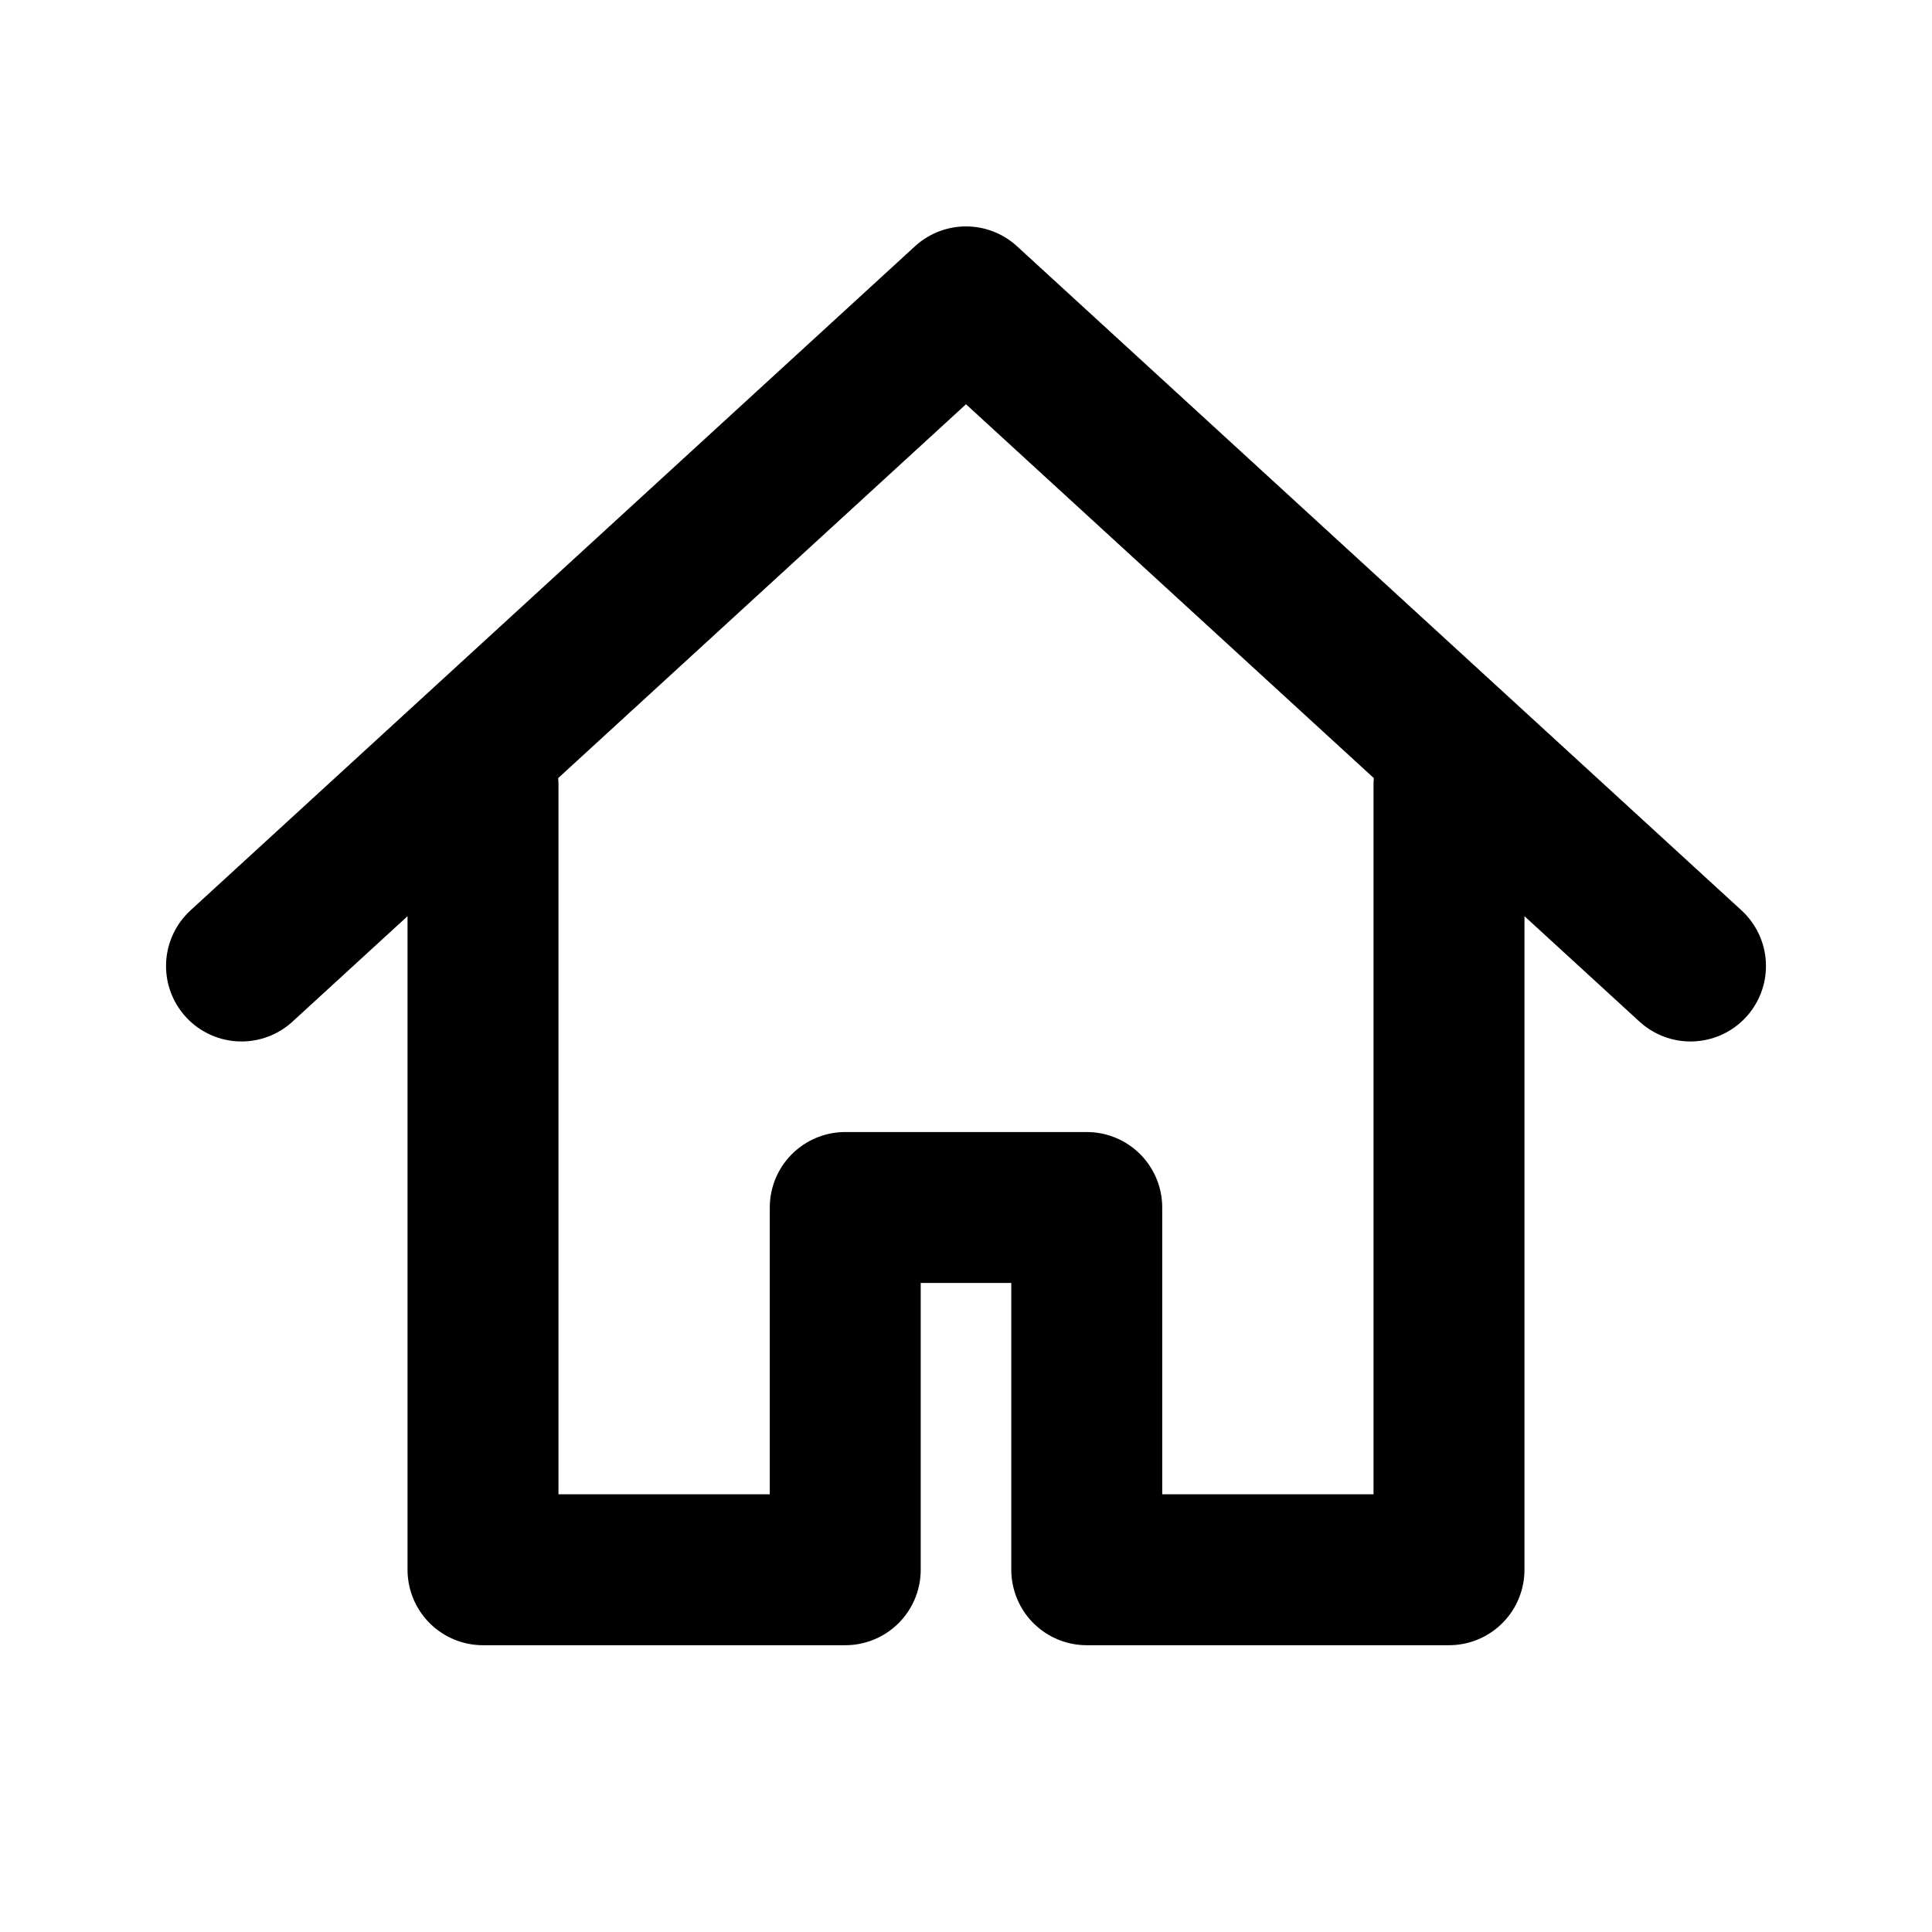
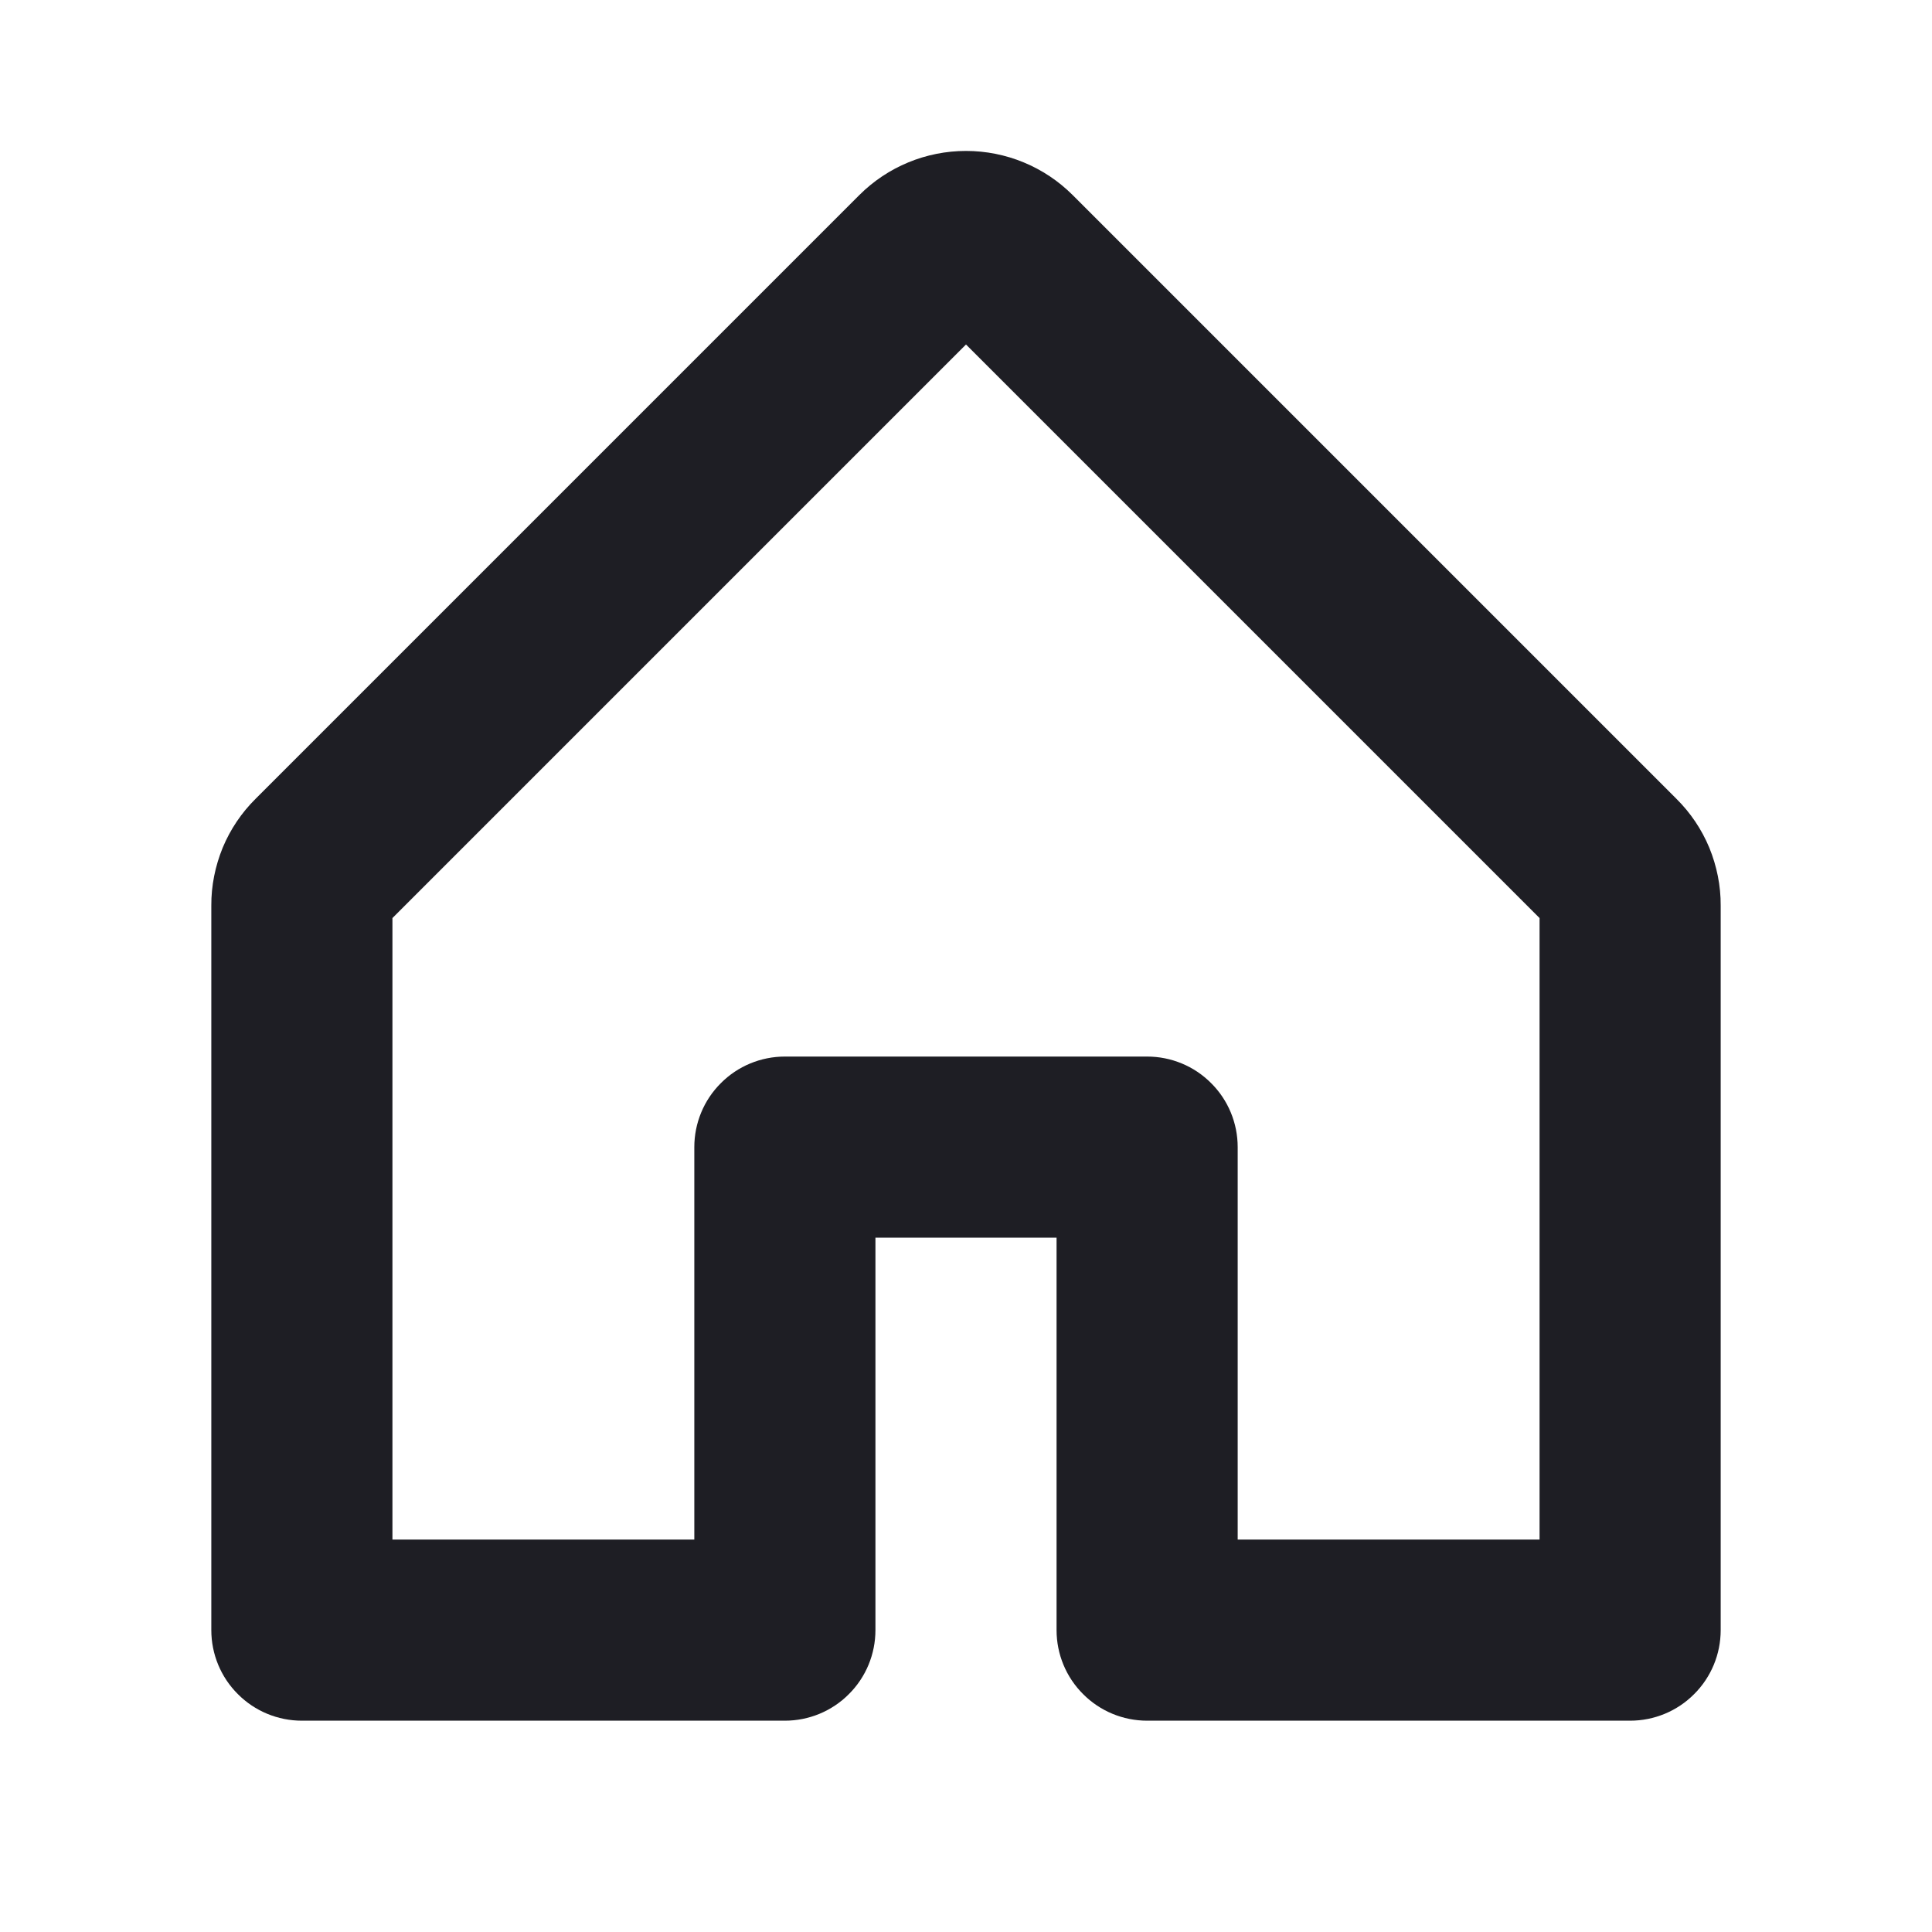
<svg xmlns="http://www.w3.org/2000/svg" width="16" height="16" viewBox="0 0 16 16" fill="none">
-   <path d="M2 8L8 2.5L14 8M4 6.5V13H7V10H9V13H12V6.5" stroke="currentColor" stroke-width="1.25" stroke-linecap="round" stroke-linejoin="round" />
+   <mask id="mask0_26_26695" style="mask-type:alpha" maskUnits="userSpaceOnUse" x="0" y="0" width="16" height="16">
+     <path d="M13.884 6.616L8.884 1.616C8.649 1.381 8.331 1.25 8 1.25C7.669 1.25 7.351 1.381 7.116 1.616L2.116 6.616C2 6.731 1.907 6.869 1.844 7.021C1.782 7.173 1.749 7.336 1.75 7.5V13.5C1.75 13.699 1.829 13.89 1.97 14.03C2.11 14.171 2.301 14.25 2.5 14.25H6.5C6.699 14.25 6.89 14.171 7.03 14.03C7.171 13.89 7.25 13.699 7.25 13.5V10.25H8.75V13.5C8.75 13.699 8.829 13.89 8.97 14.03C9.11 14.171 9.301 14.25 9.5 14.25H13.5C13.699 14.25 13.89 14.171 14.03 14.03C14.171 13.89 14.25 13.699 14.25 13.5V7.5C14.251 7.336 14.218 7.173 14.156 7.021C14.093 6.869 14 6.731 13.884 6.616ZM12.75 12.75H10.25V9.5C10.25 9.301 10.171 9.11 10.03 8.97C9.89 8.829 9.699 8.75 9.5 8.75H6.5C6.301 8.75 6.11 8.829 5.97 8.97C5.829 9.11 5.75 9.301 5.75 9.5V12.75H3.25V7.603L8 2.853L12.75 7.603V12.75Z" fill="#2F2F37" />
+   </mask>
+   <g mask="url(#mask0_26_26695)">
+     <rect width="16" height="16" fill="#1E1E24" />
+   </g>
</svg>
